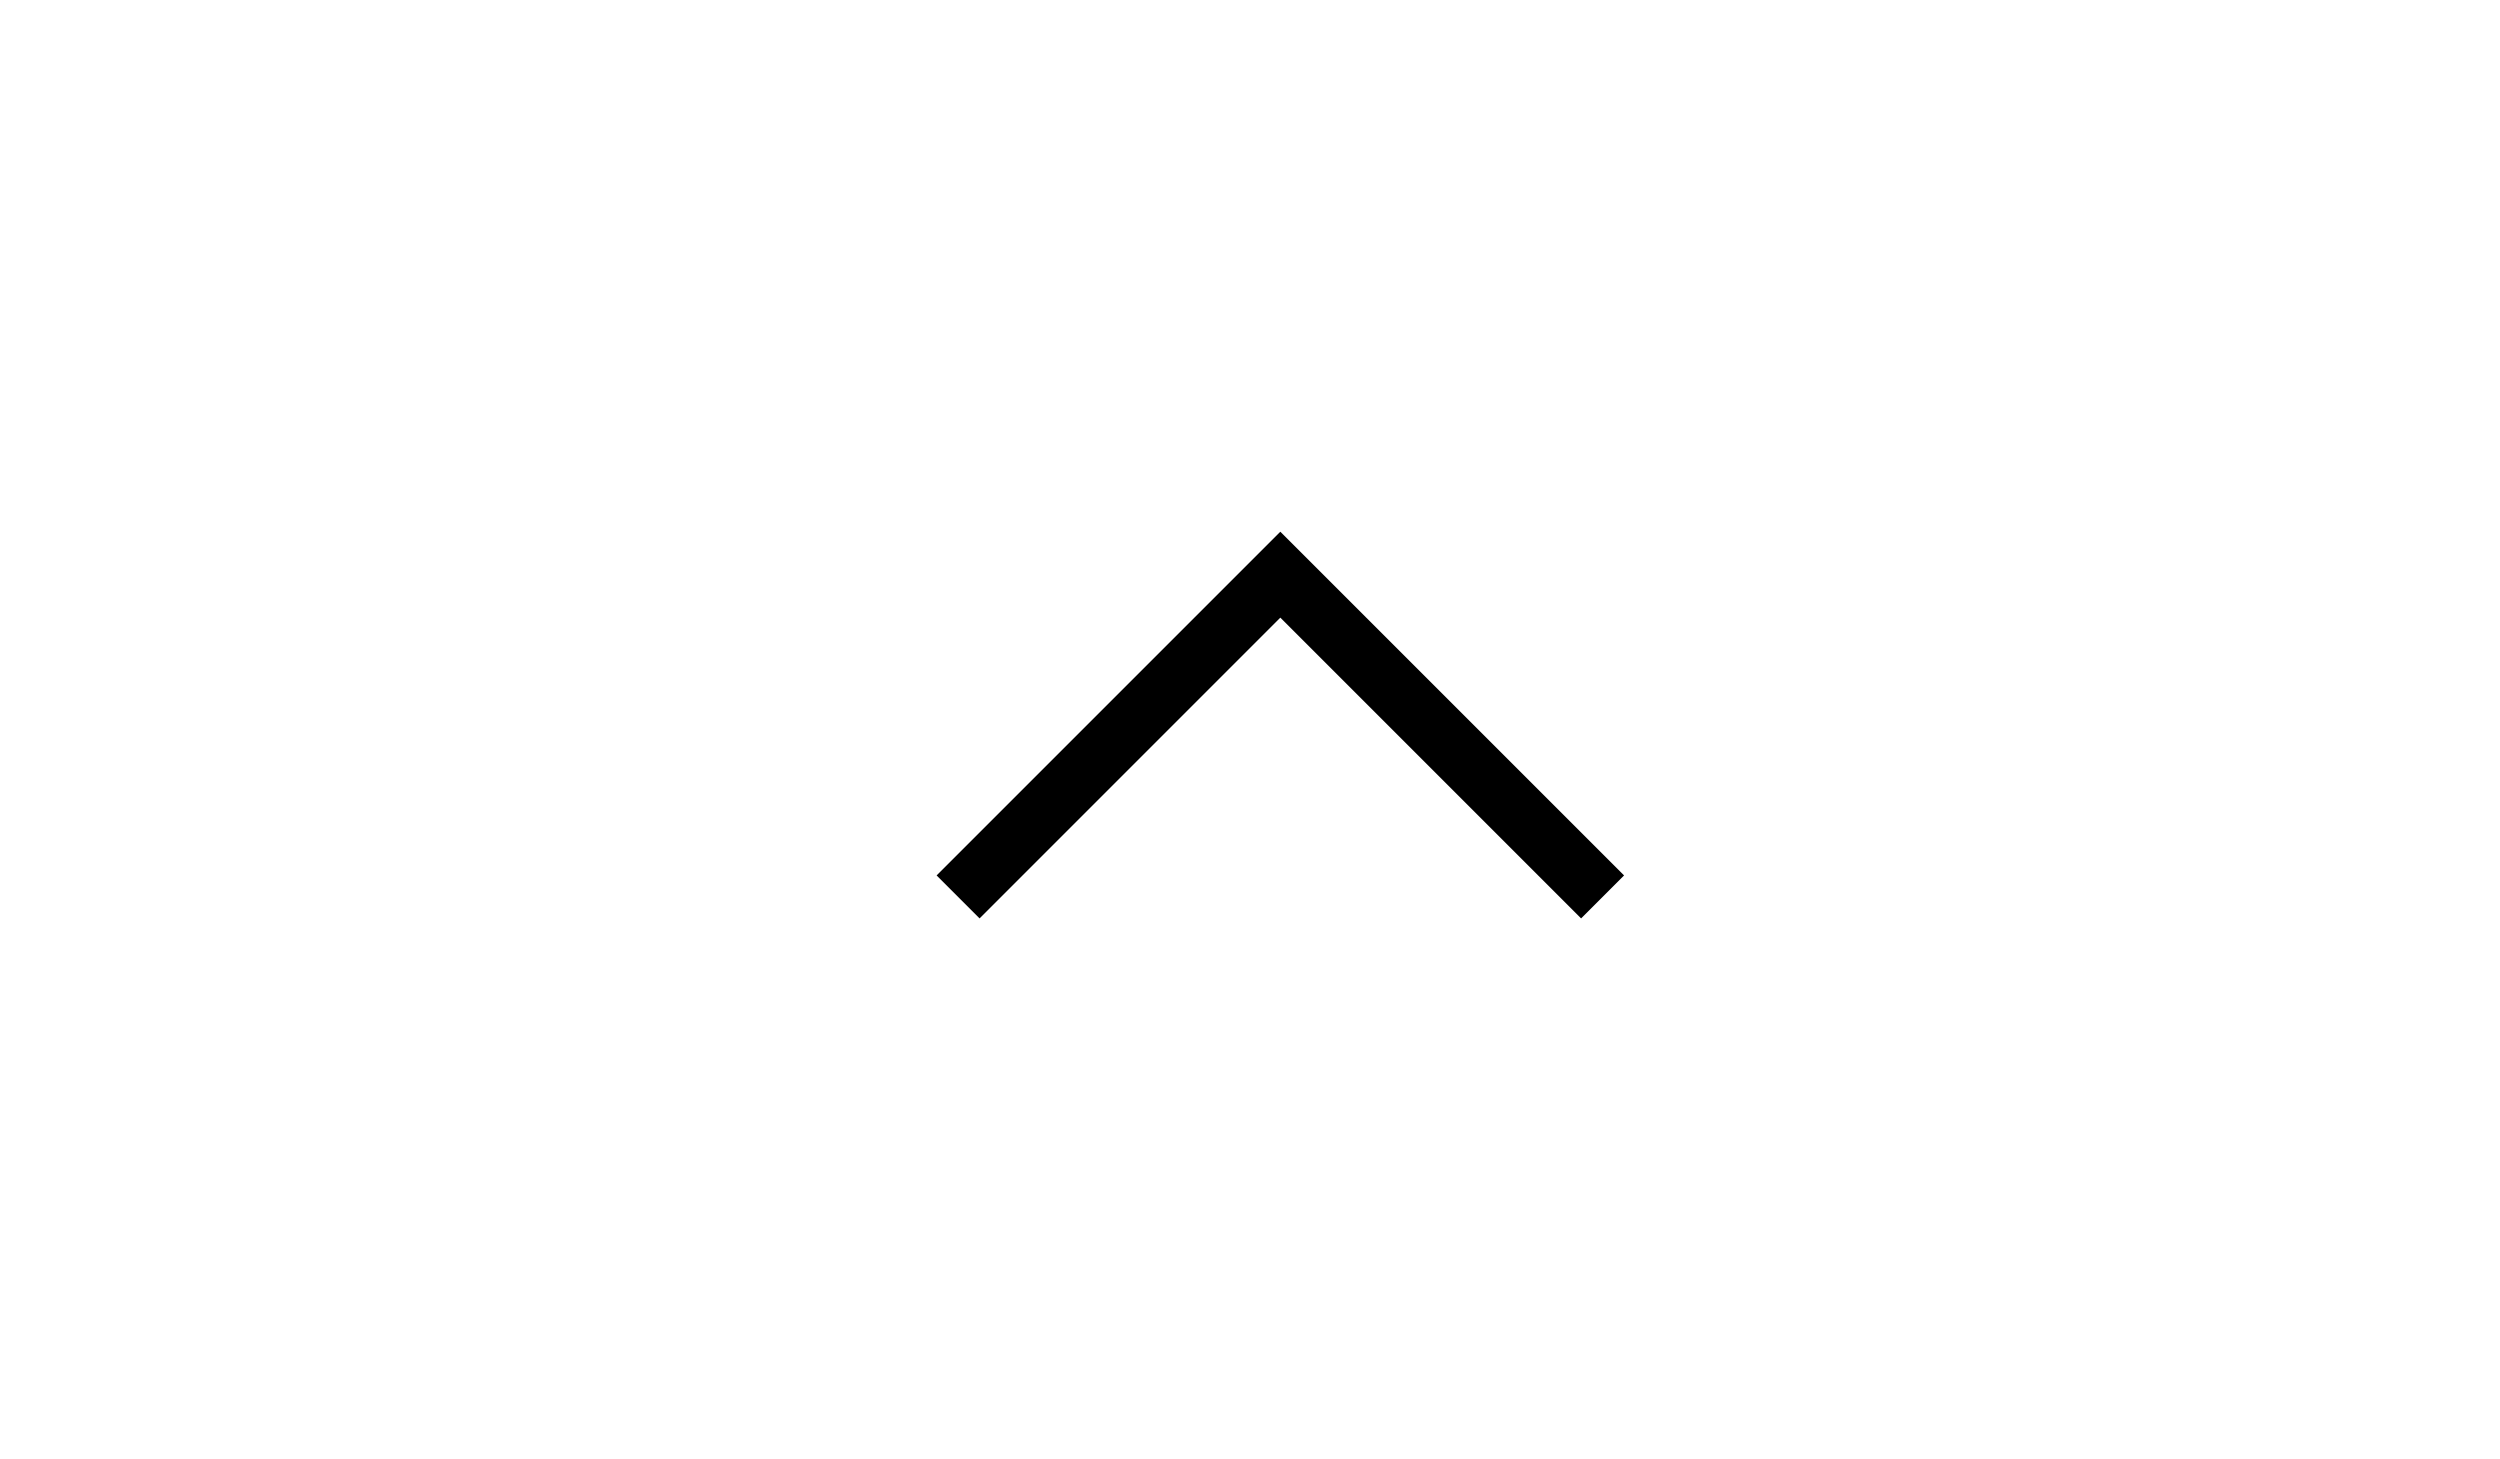
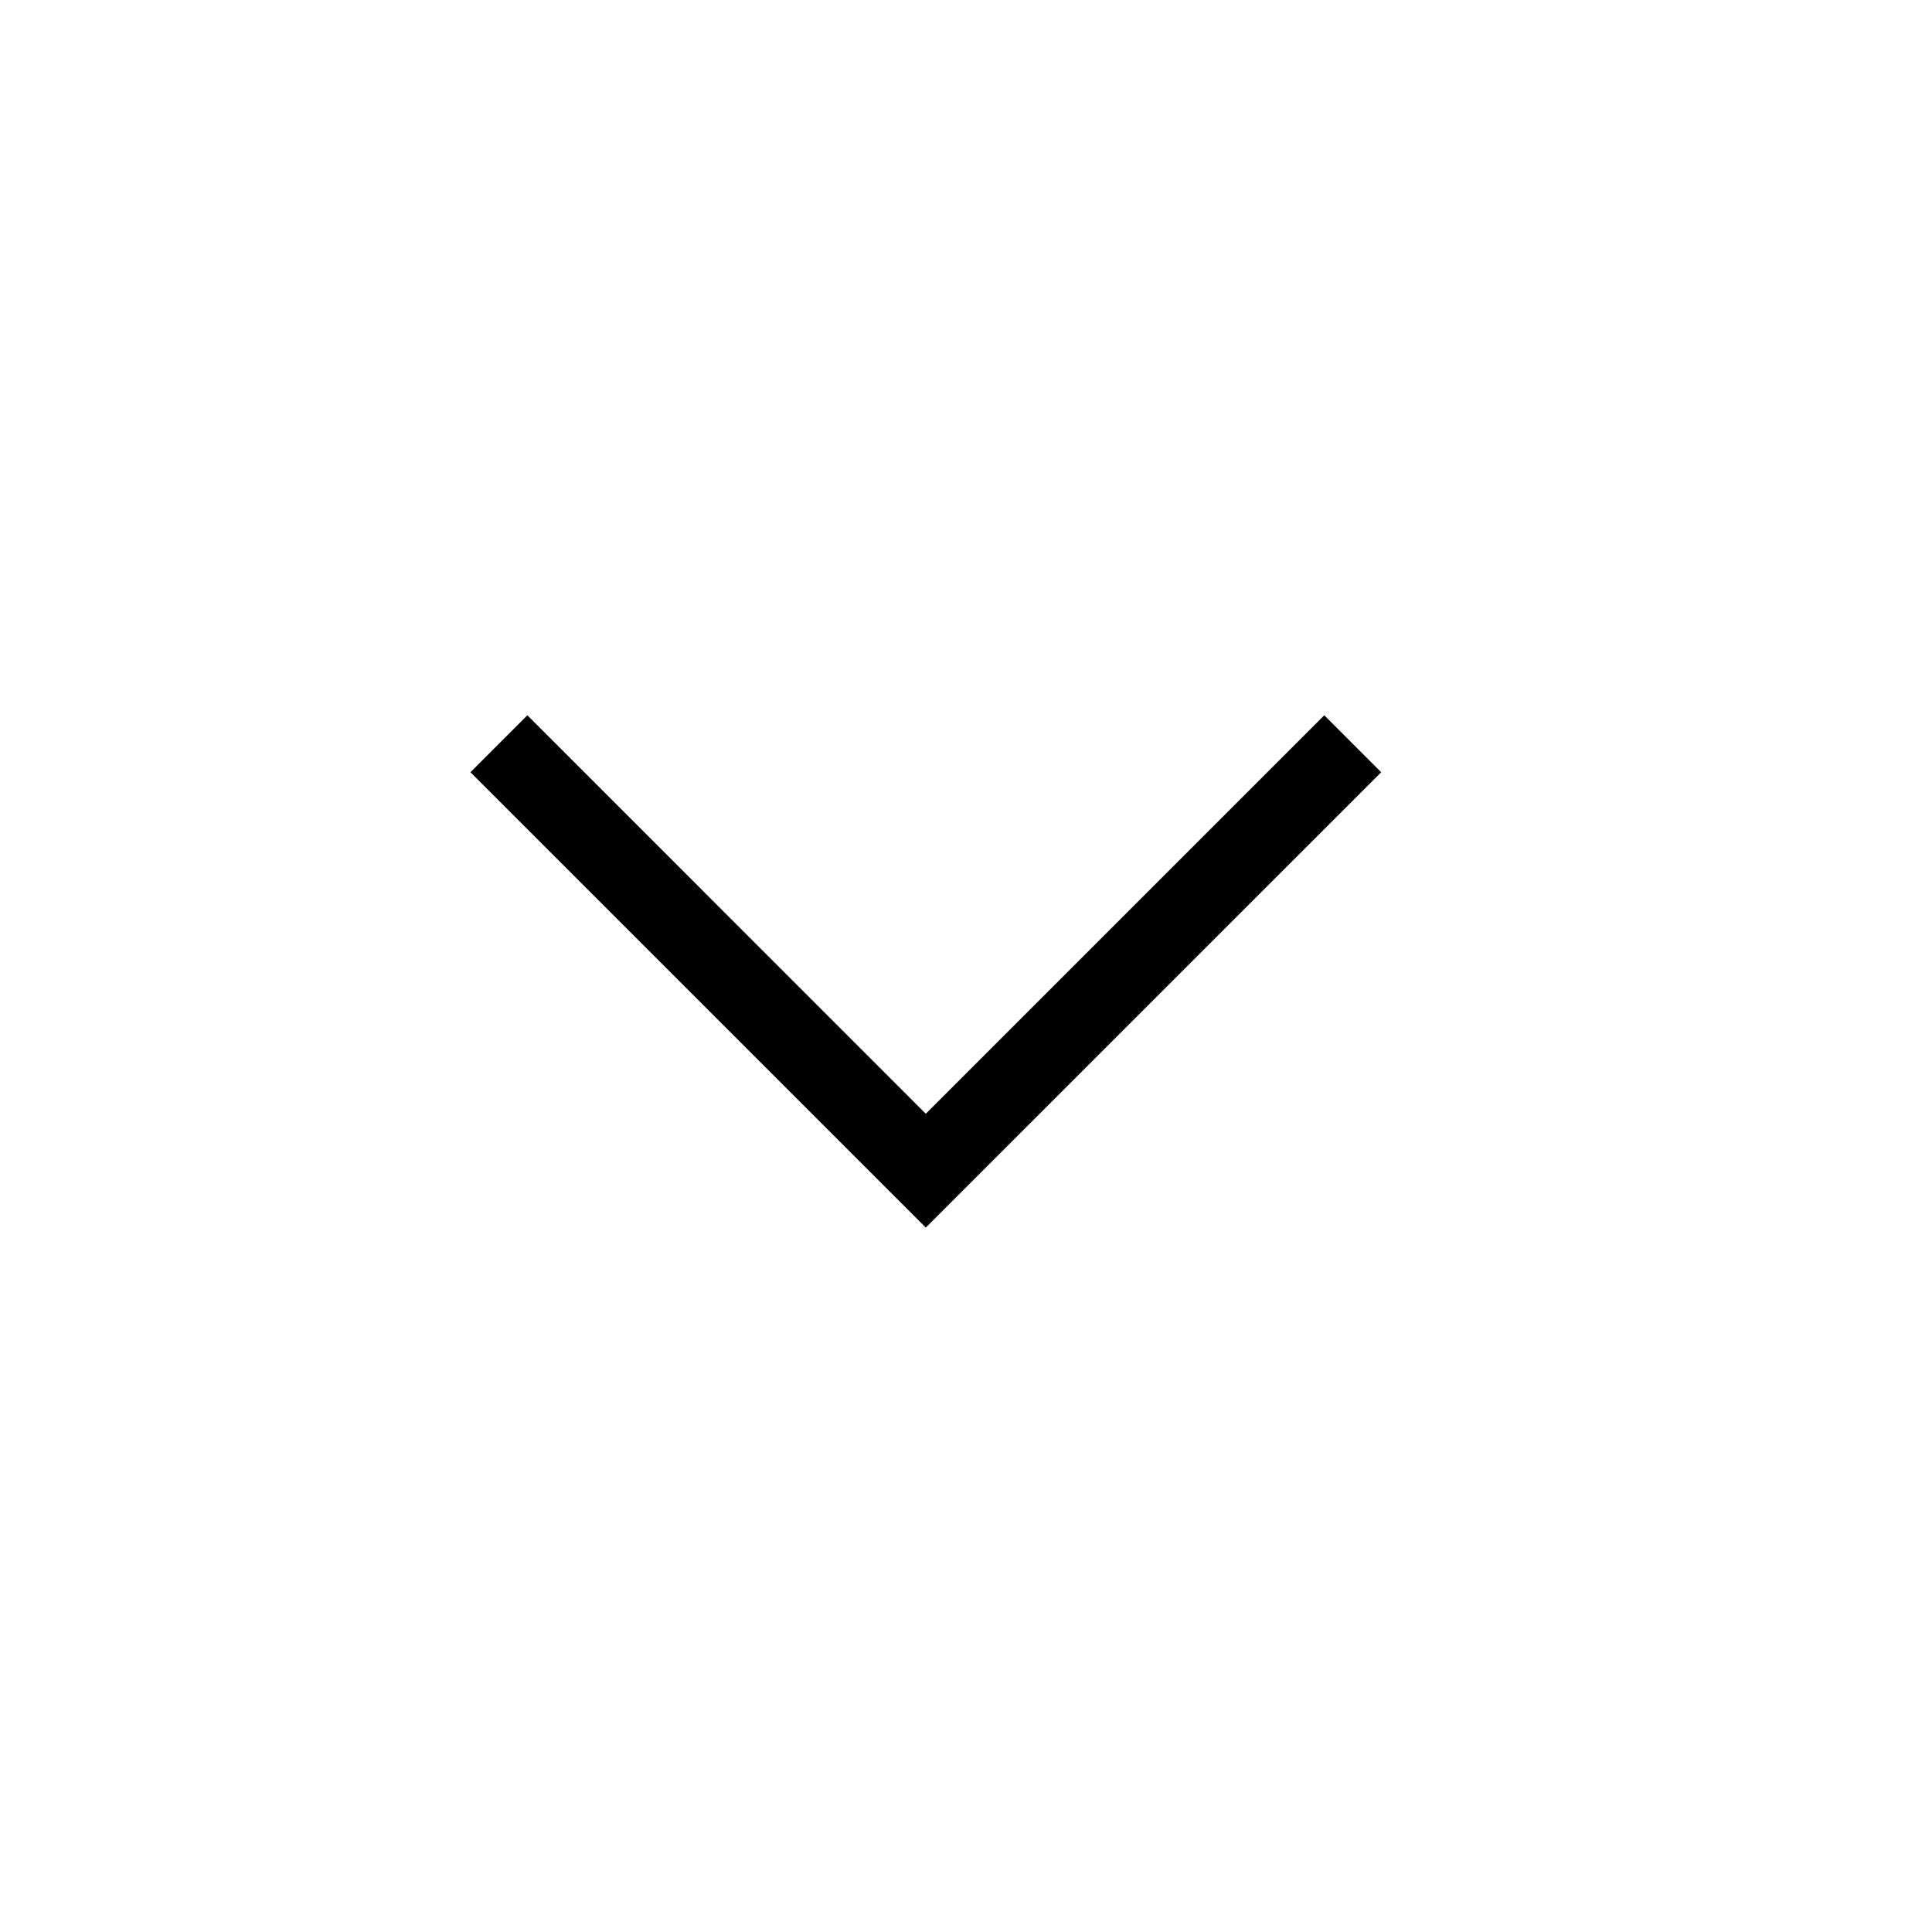
- <svg xmlns="http://www.w3.org/2000/svg" width="48" height="28" viewBox="0 0 48 48" fill="none">
-   <path d="M36.312 28.814L24.998 17.501L13.685 28.814L15.099 30.229L24.998 20.329L34.898 30.229L36.312 28.814Z" fill="black" />
+ <svg xmlns="http://www.w3.org/2000/svg" width="48" height="48" viewBox="0 0 48 48" fill="none">
+   <path d="M11.688 19.186L23.001 30.499L34.315 19.186L32.901 17.771L23.001 27.671L13.102 17.771L11.688 19.186Z" fill="black" />
</svg>
